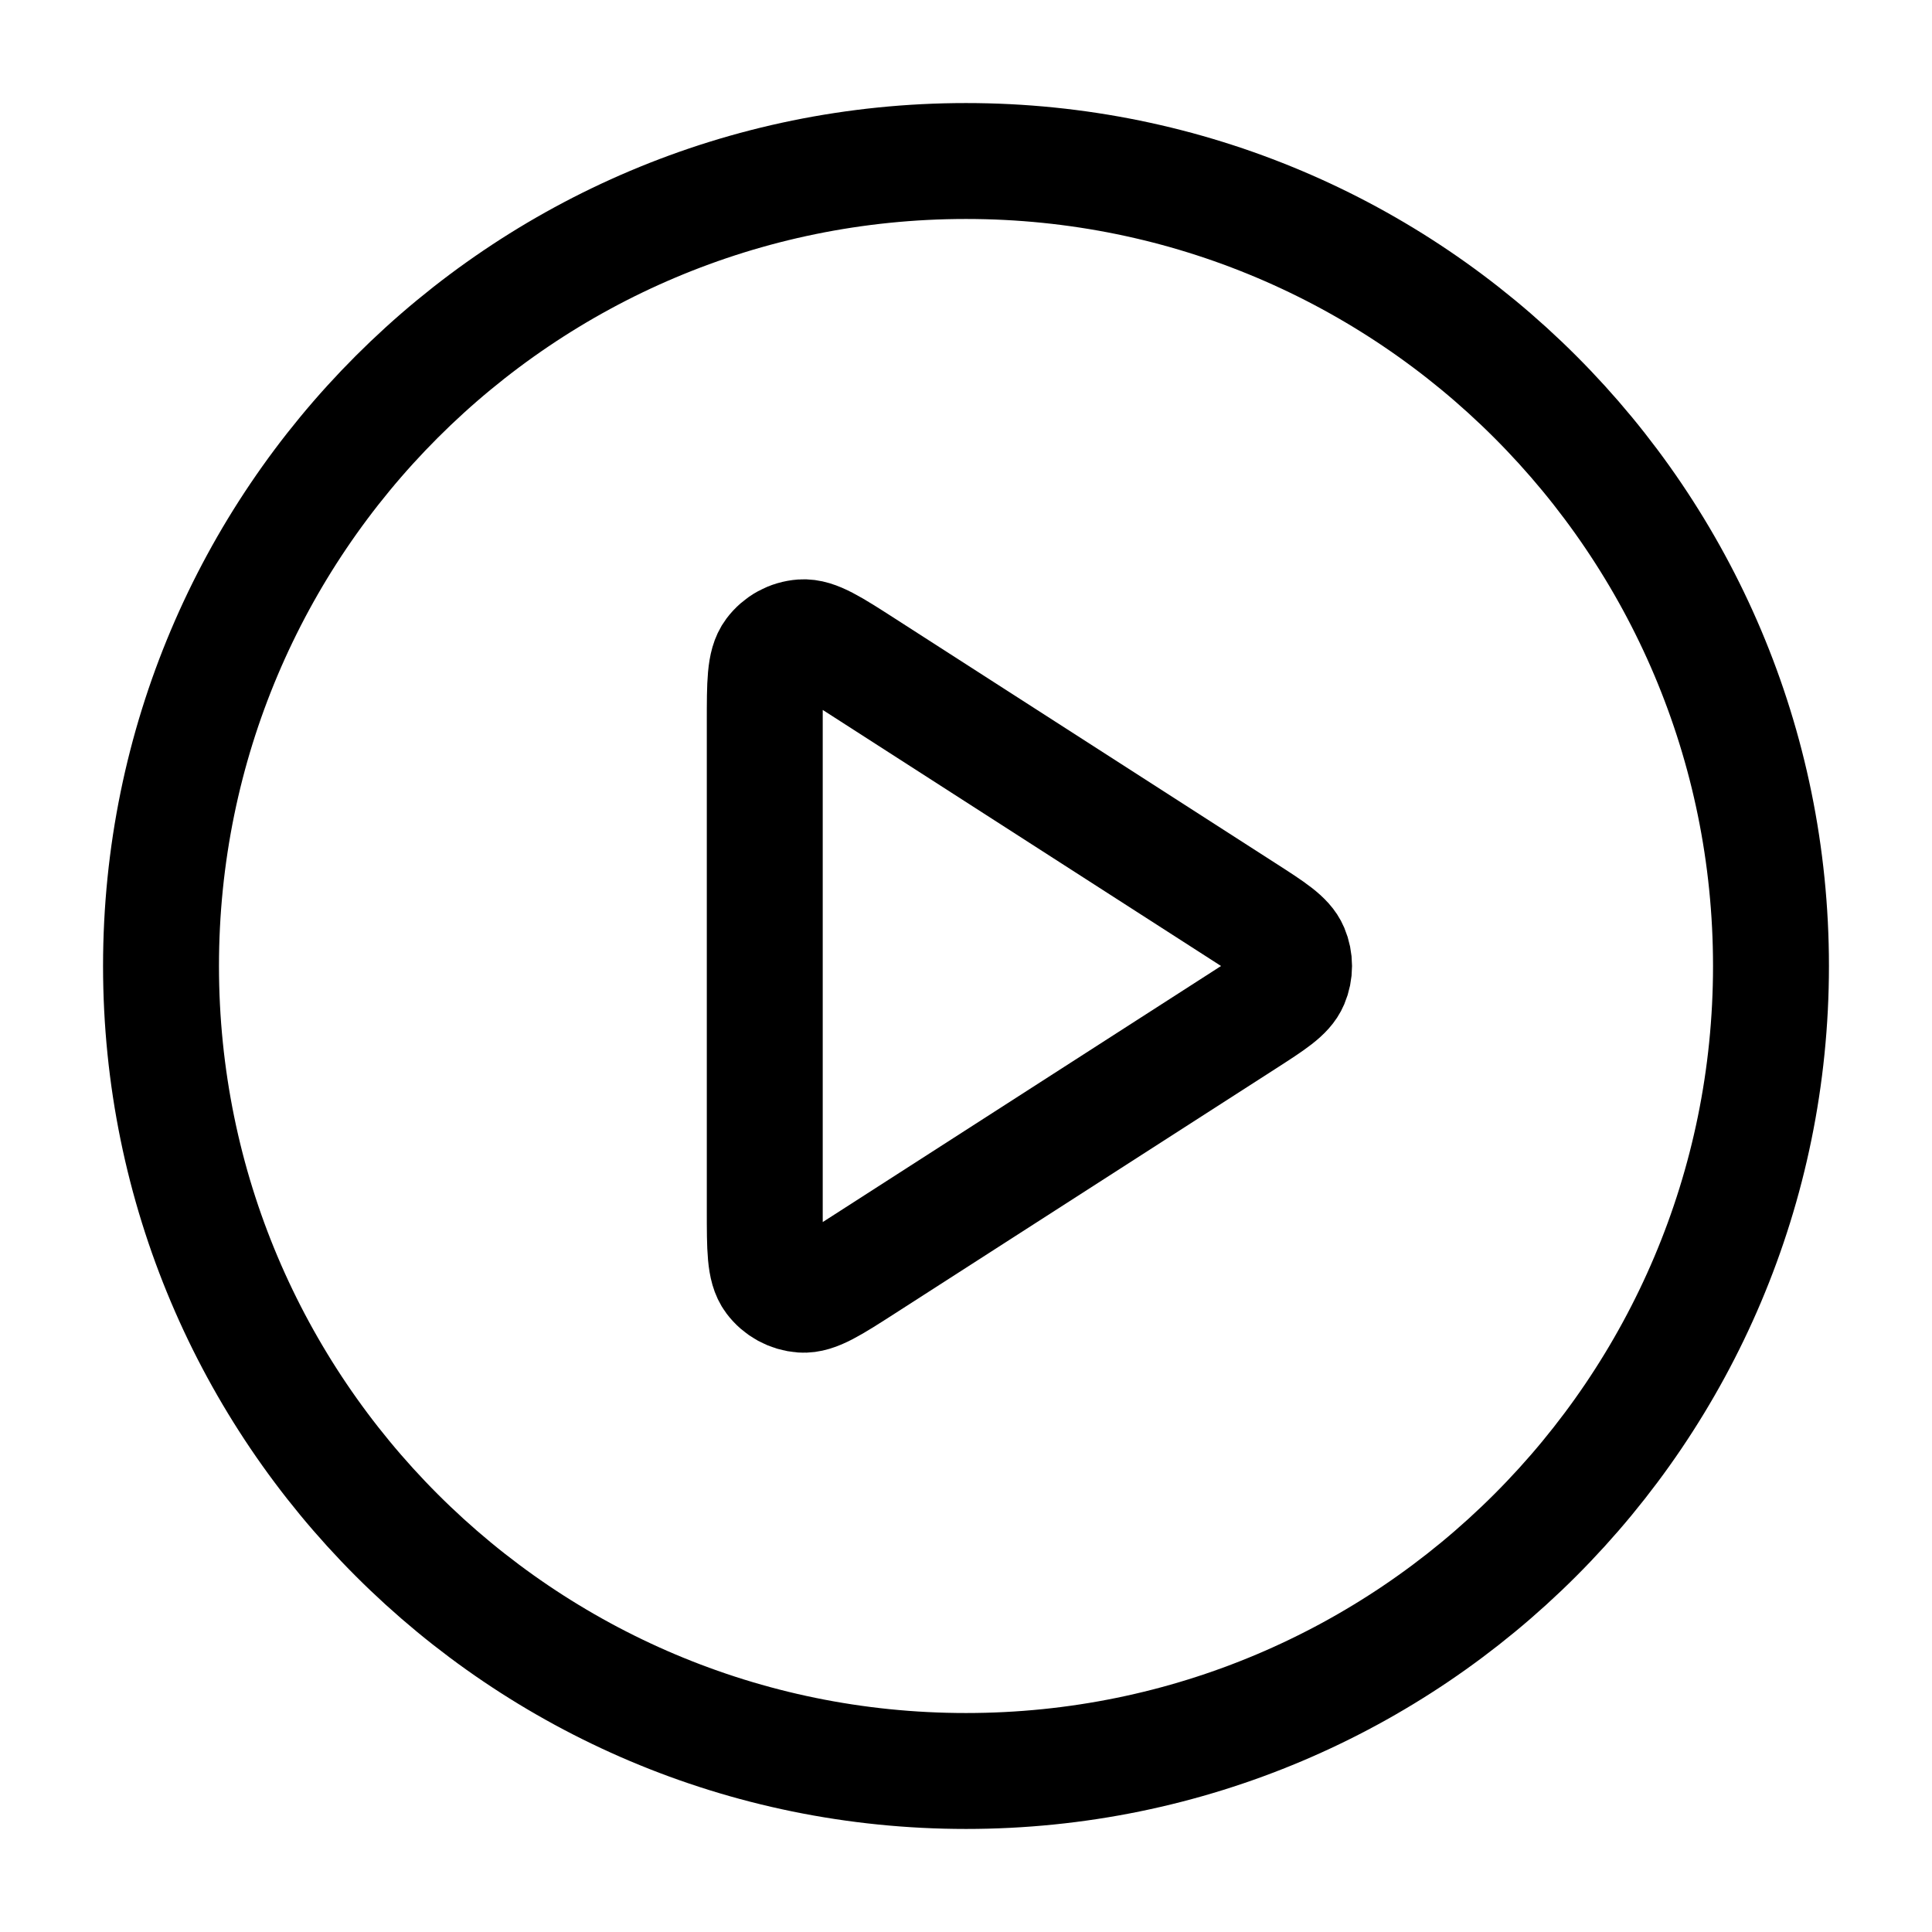
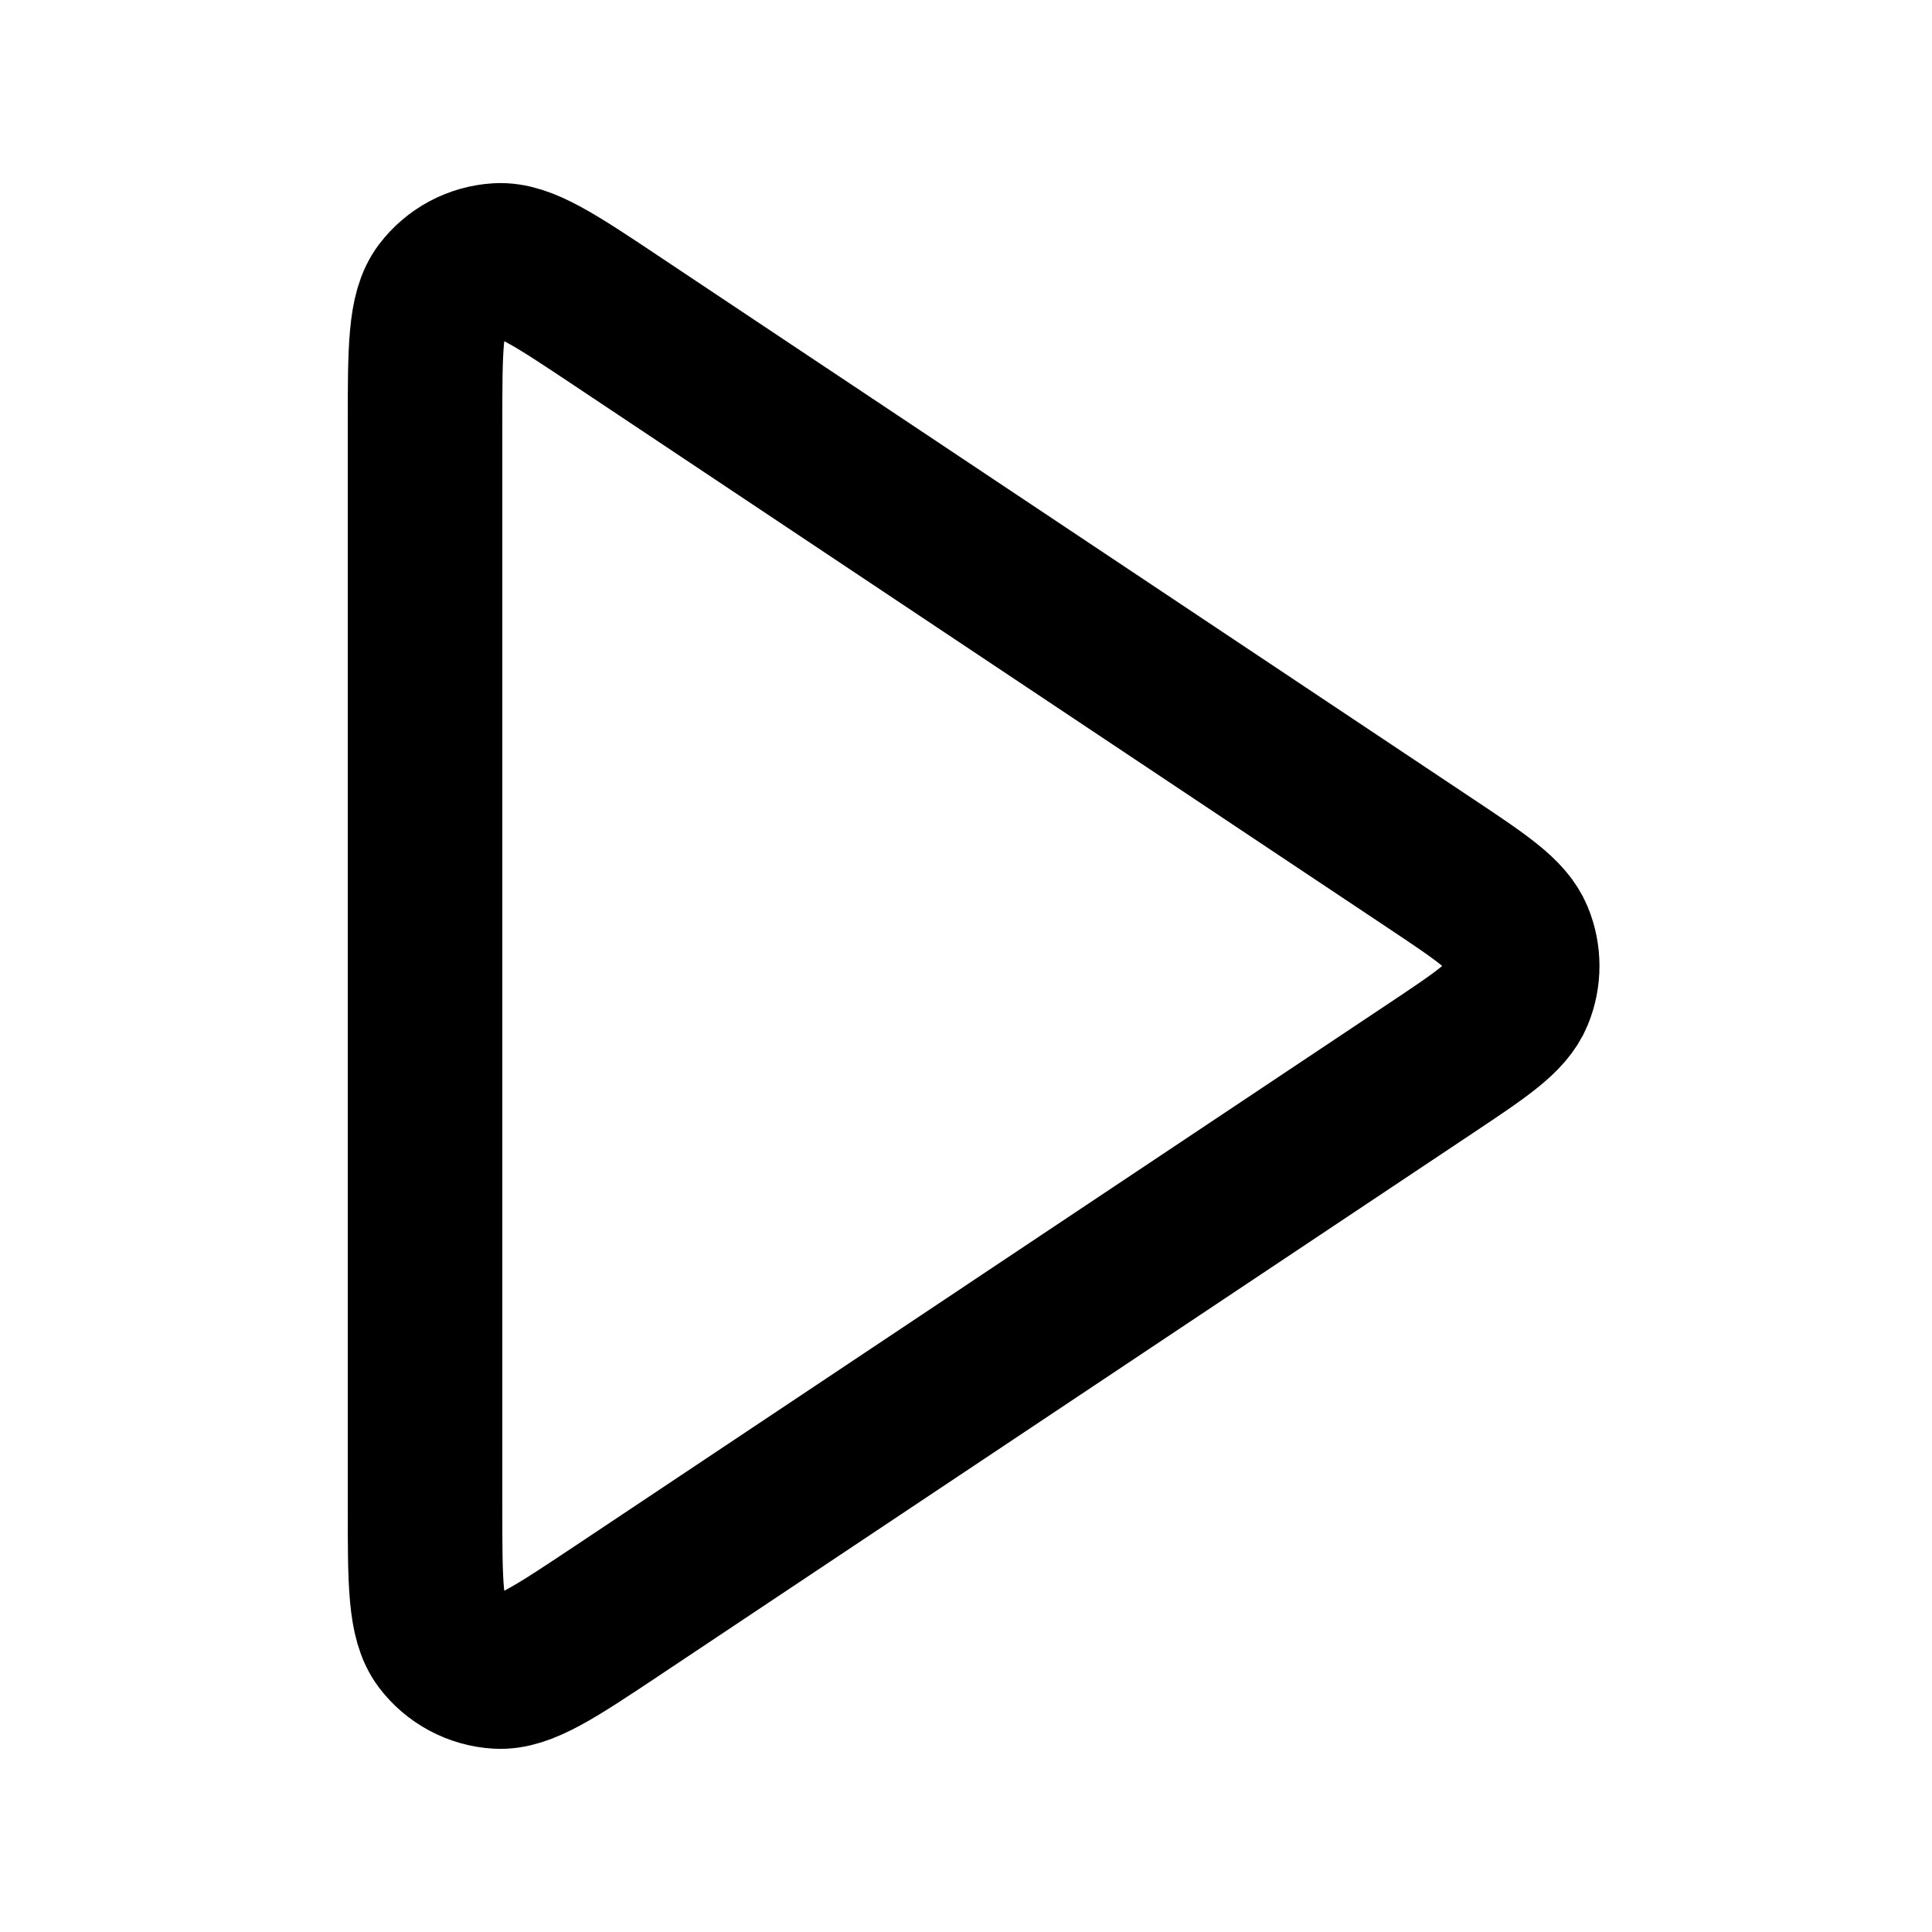
- <svg xmlns="http://www.w3.org/2000/svg" width="50" height="50" viewBox="0 0 50 50" fill="none">
-   <path d="M25 45.833C36.506 45.833 45.833 36.506 45.833 25C45.833 13.494 36.506 4.167 25 4.167C13.494 4.167 4.167 13.494 4.167 25C4.167 36.506 13.494 45.833 25 45.833Z" stroke="black" stroke-width="3" stroke-linecap="round" stroke-linejoin="round" />
-   <path d="M19.792 18.678C19.792 17.683 19.792 17.186 20 16.909C20.181 16.667 20.458 16.515 20.759 16.494C21.105 16.469 21.523 16.738 22.36 17.276L32.194 23.598C32.92 24.064 33.283 24.298 33.408 24.594C33.518 24.854 33.518 25.146 33.408 25.405C33.283 25.702 32.92 25.935 32.194 26.402L22.36 32.724C21.523 33.262 21.105 33.531 20.759 33.506C20.458 33.484 20.181 33.333 20 33.091C19.792 32.814 19.792 32.316 19.792 31.322V18.678Z" stroke="black" stroke-width="3" stroke-linecap="round" stroke-linejoin="round" />
+ <svg xmlns="http://www.w3.org/2000/svg" width="30" height="30" viewBox="0 0 30 30" fill="none">
+   <path d="M6.6 6.587C6.6 5.422 6.6 4.839 6.843 4.518C7.055 4.238 7.378 4.065 7.729 4.044C8.131 4.02 8.615 4.343 9.585 4.99L22.204 13.402C23.005 13.936 23.406 14.203 23.545 14.54C23.667 14.834 23.667 15.165 23.545 15.459C23.406 15.796 23.005 16.063 22.204 16.597L9.585 25.01C8.615 25.656 8.131 25.979 7.729 25.955C7.378 25.934 7.055 25.761 6.843 25.482C6.6 25.16 6.6 24.578 6.6 23.412V6.587Z" stroke="black" stroke-width="2.4" stroke-linecap="round" stroke-linejoin="round" />
</svg>
